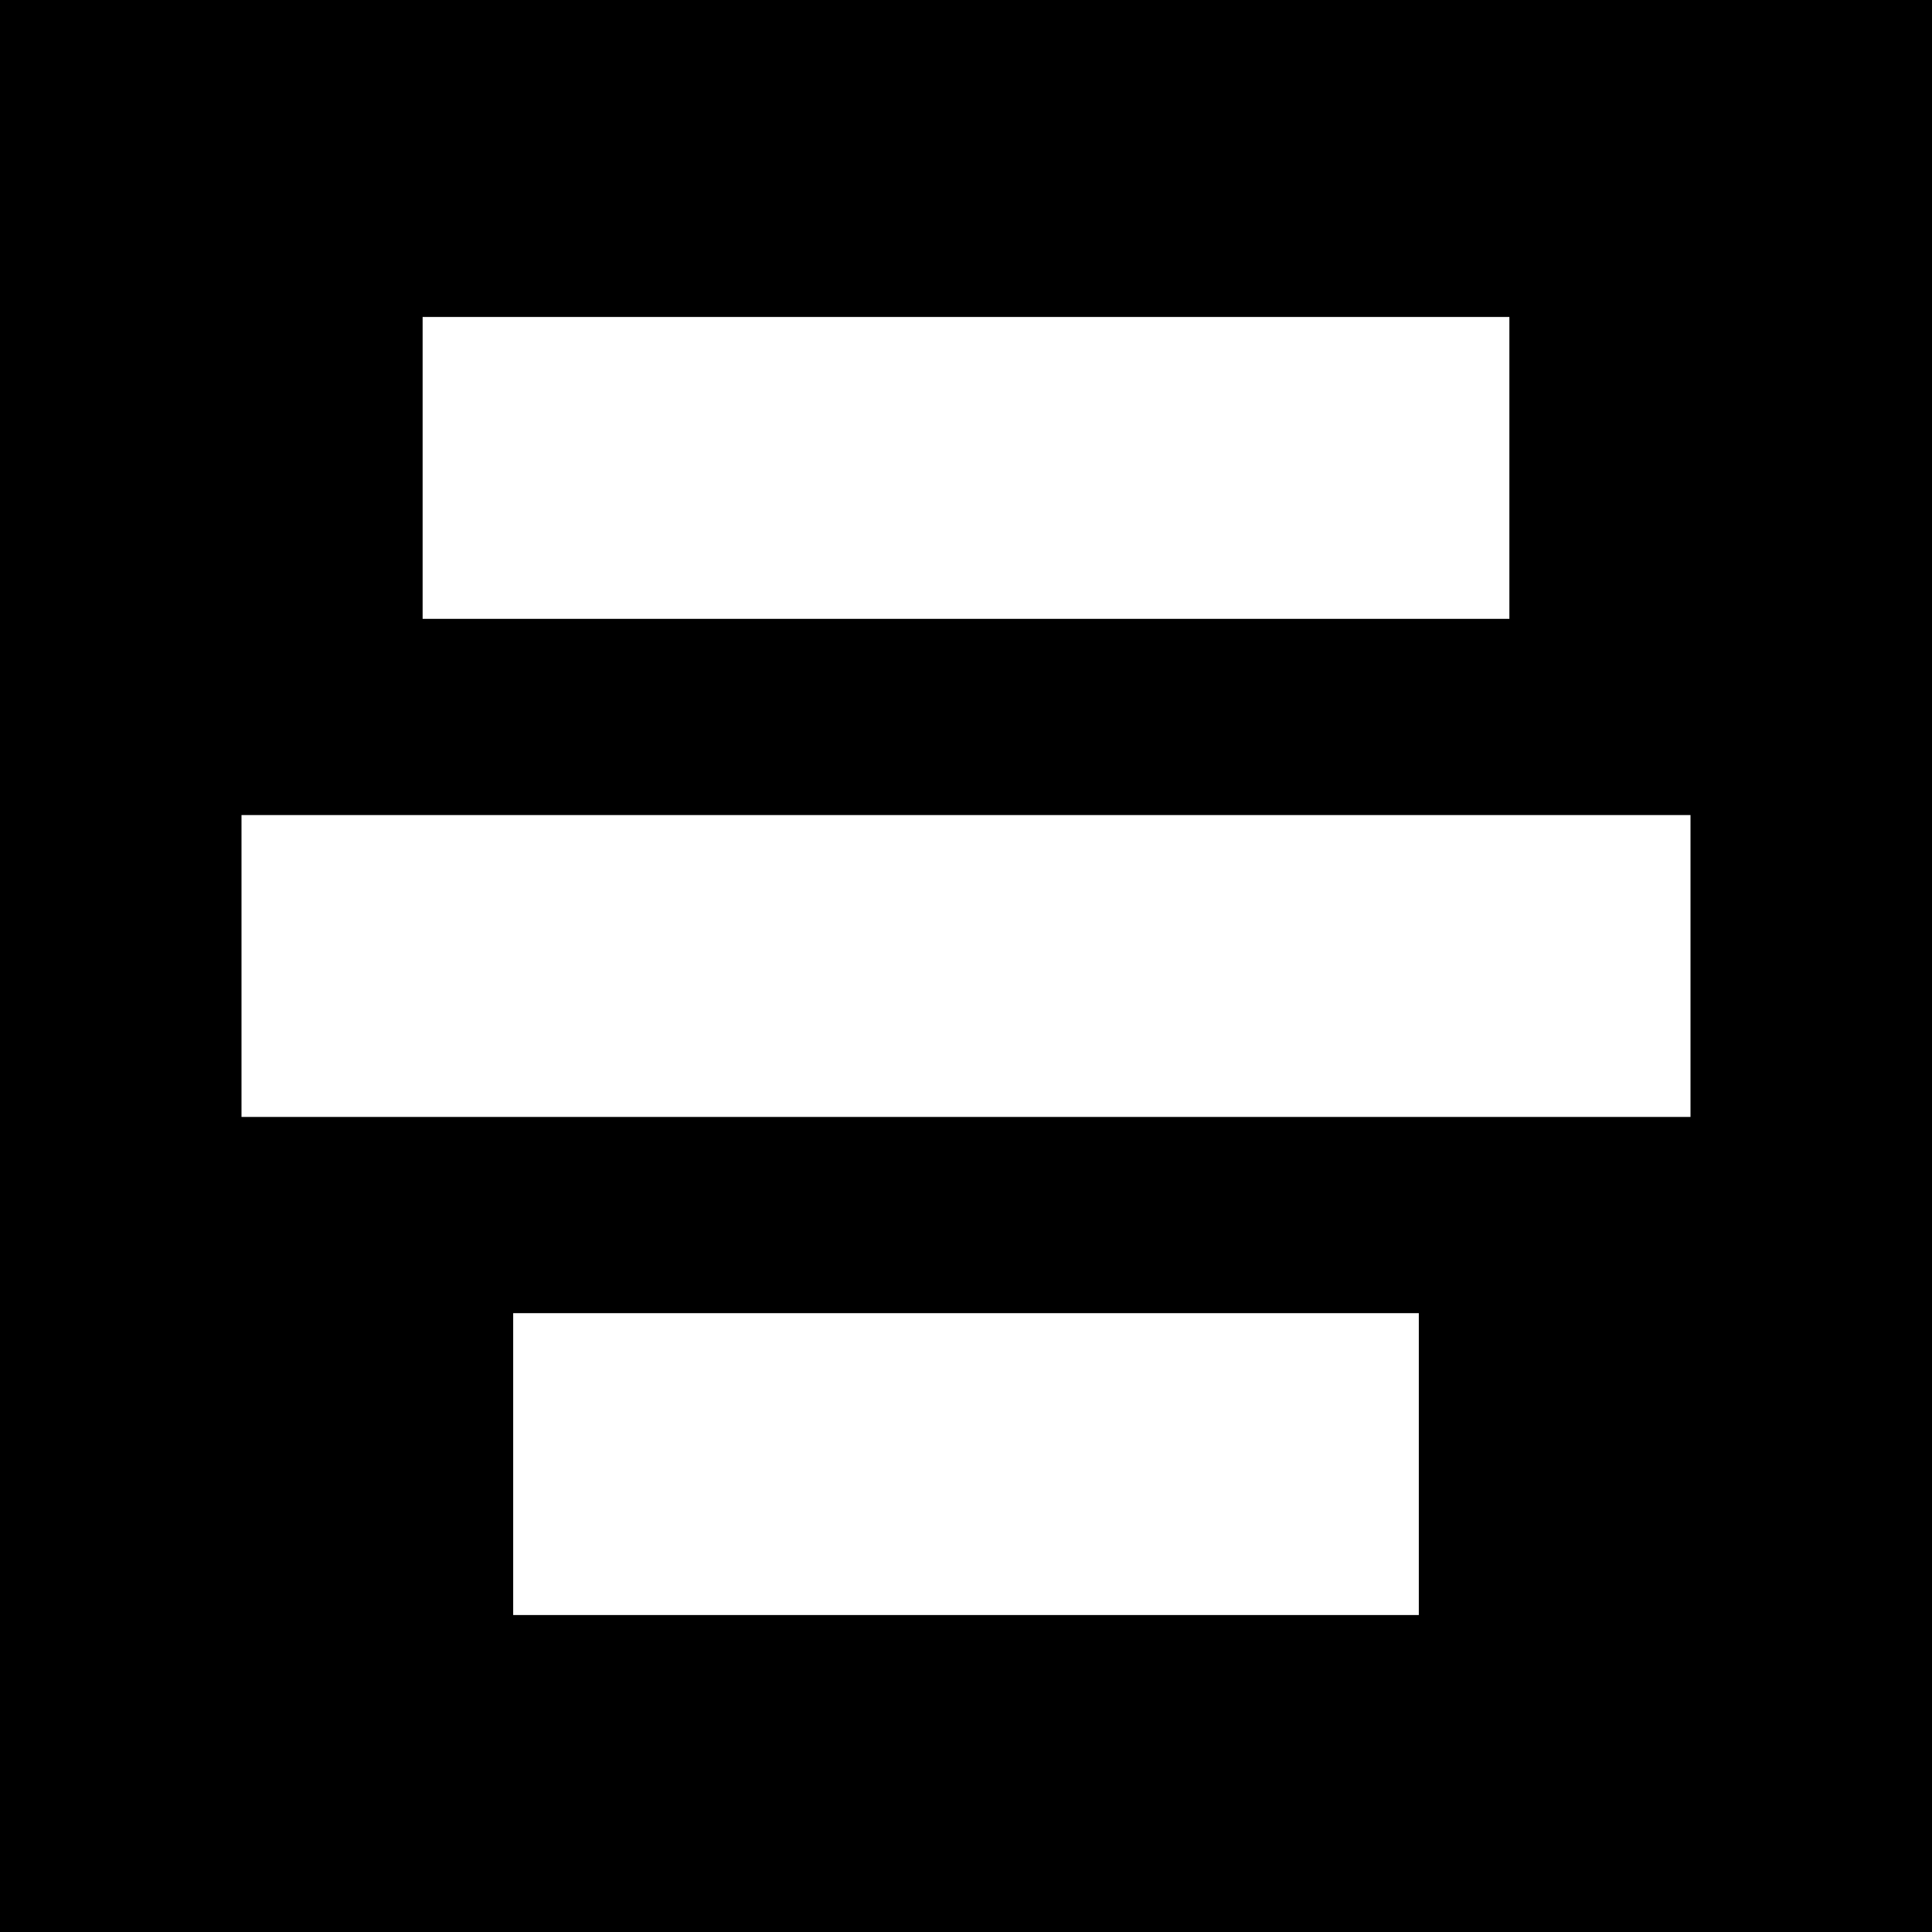
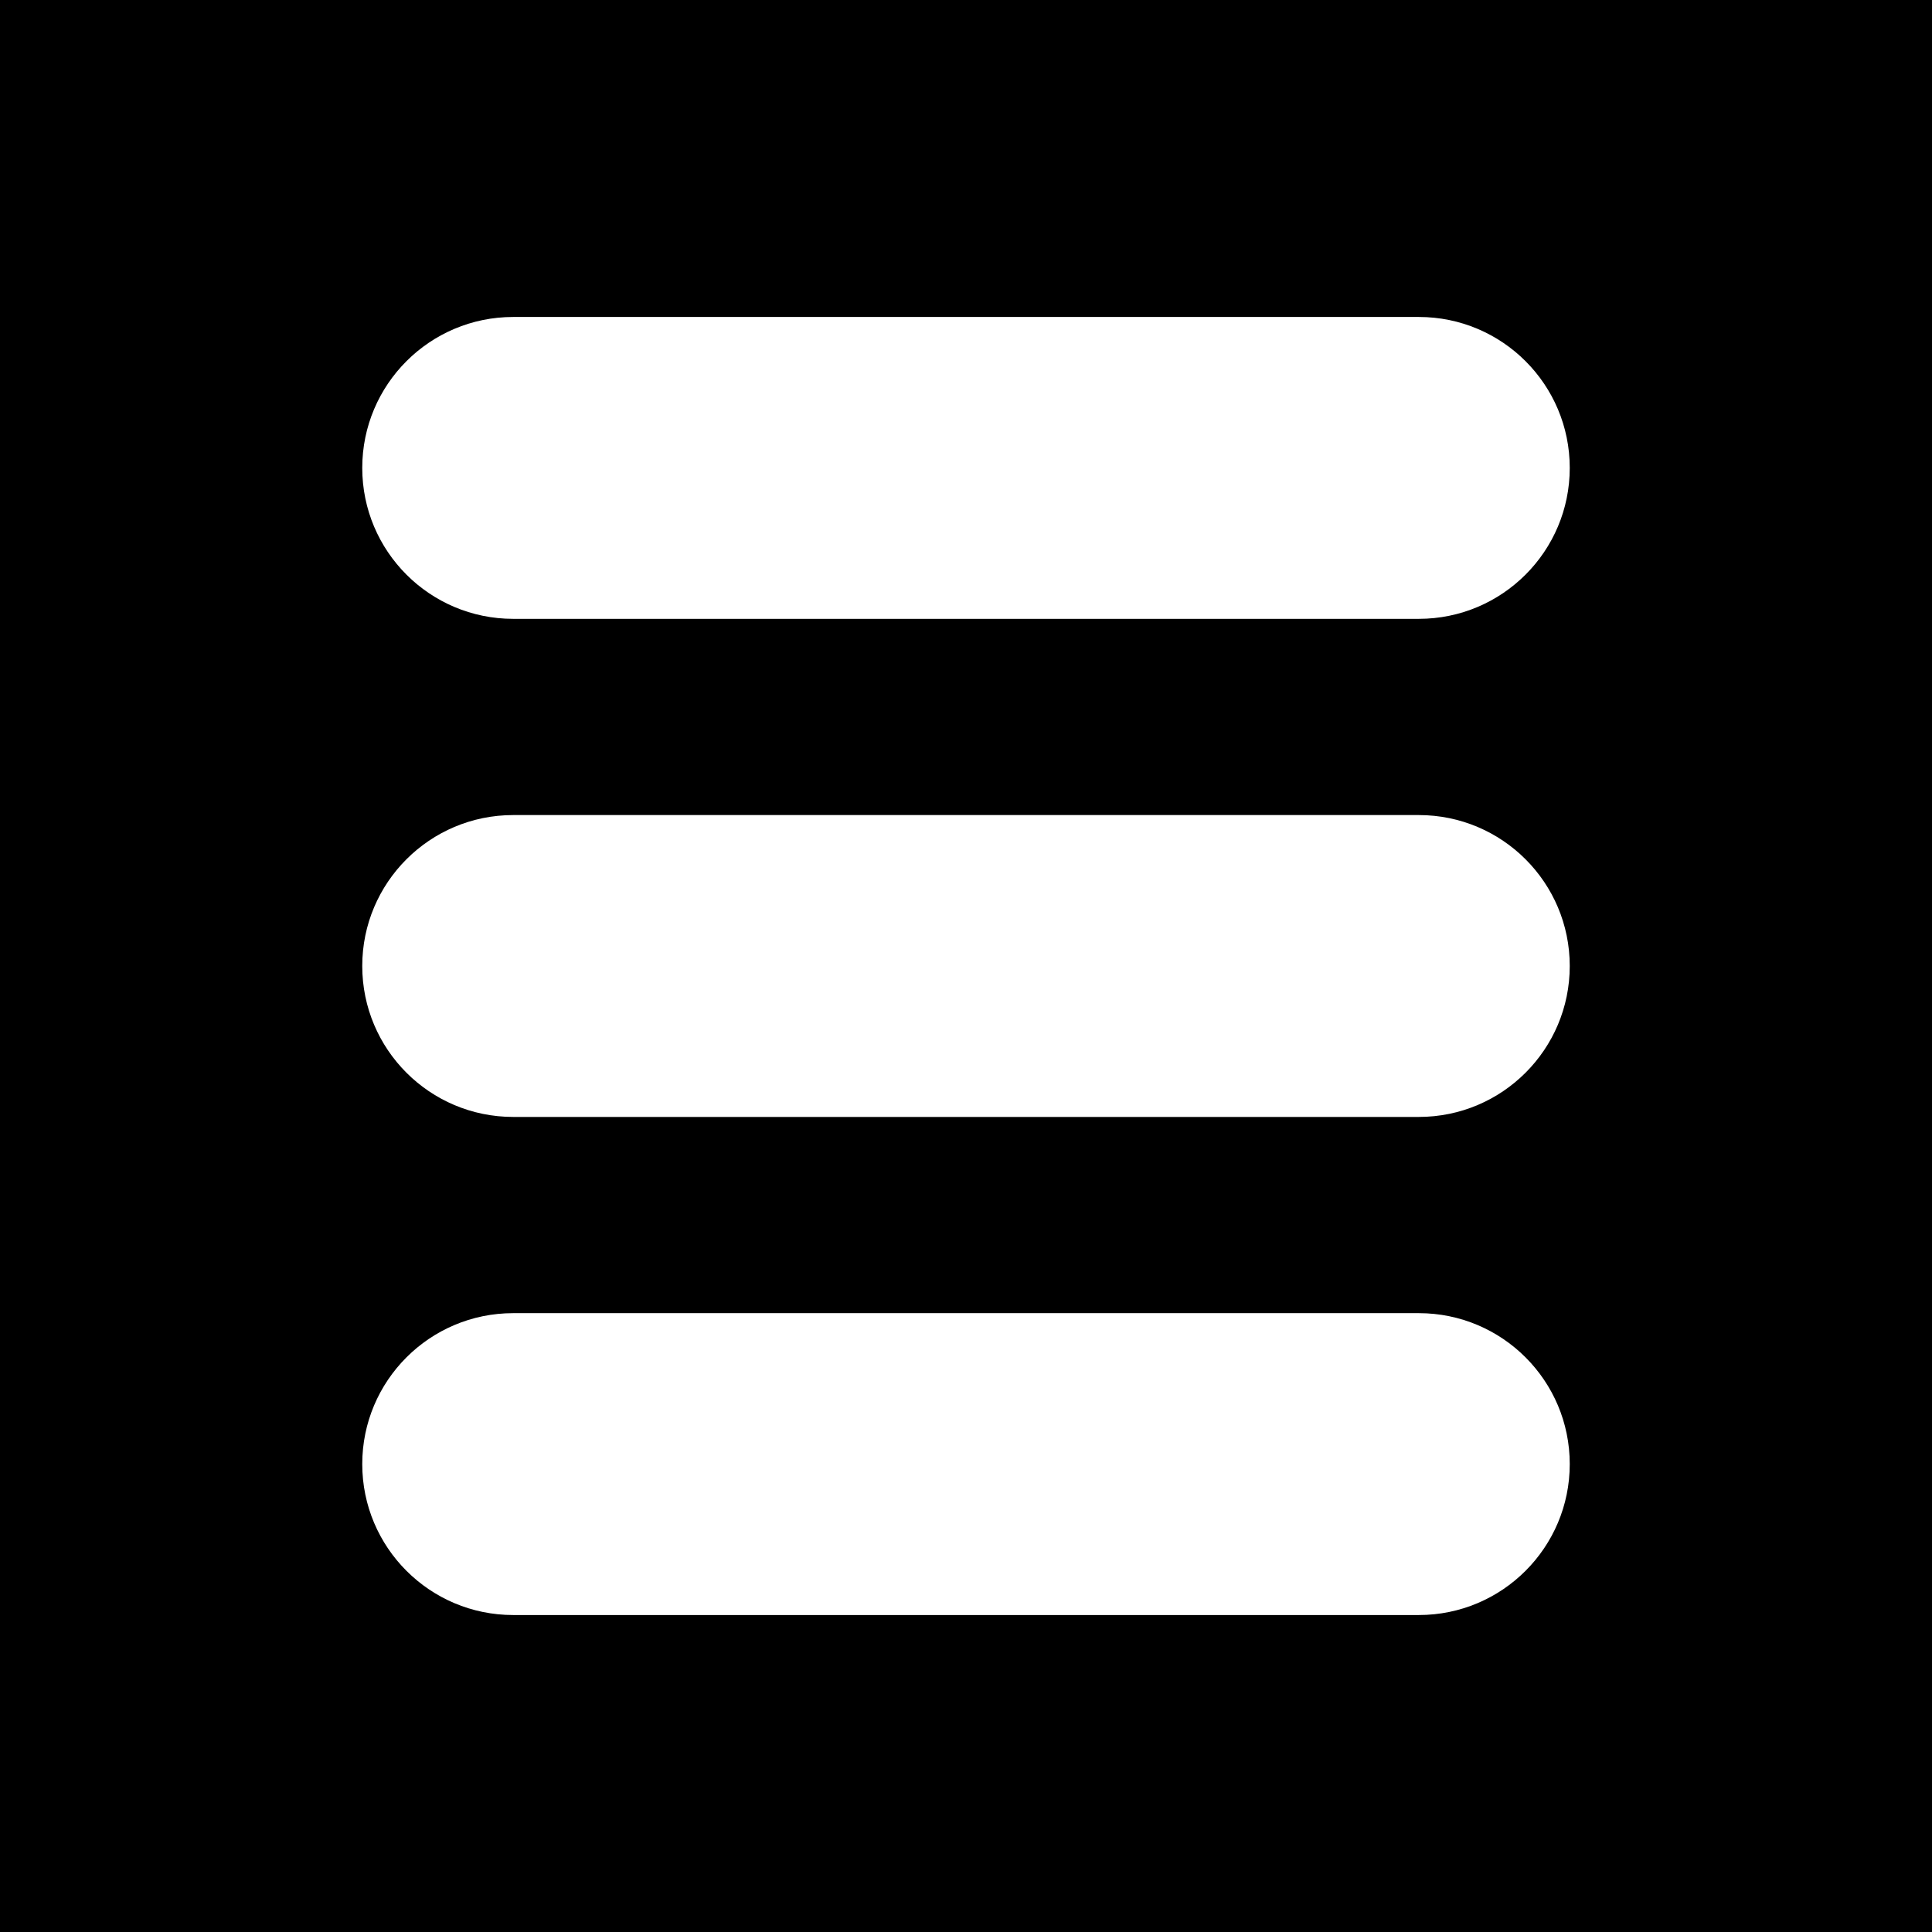
<svg xmlns="http://www.w3.org/2000/svg" width="1024" height="1024" viewBox="0 0 1024 1024">
  <rect x="0" y="0" width="1024" height="1024" fill="#000000" />
  <g fill="#FFFFFF">
-     <rect x="224" y="168" width="576" height="160" />
-     <rect x="128" y="432" width="768" height="160" />
-     <rect x="272" y="696" width="480" height="160" />
+     <rect x="192" y="168" width="640" height="160" rx="80" />
+     <rect x="192" y="432" width="640" height="160" rx="80" />
+     <rect x="192" y="696" width="640" height="160" rx="80" />
  </g>
</svg>
